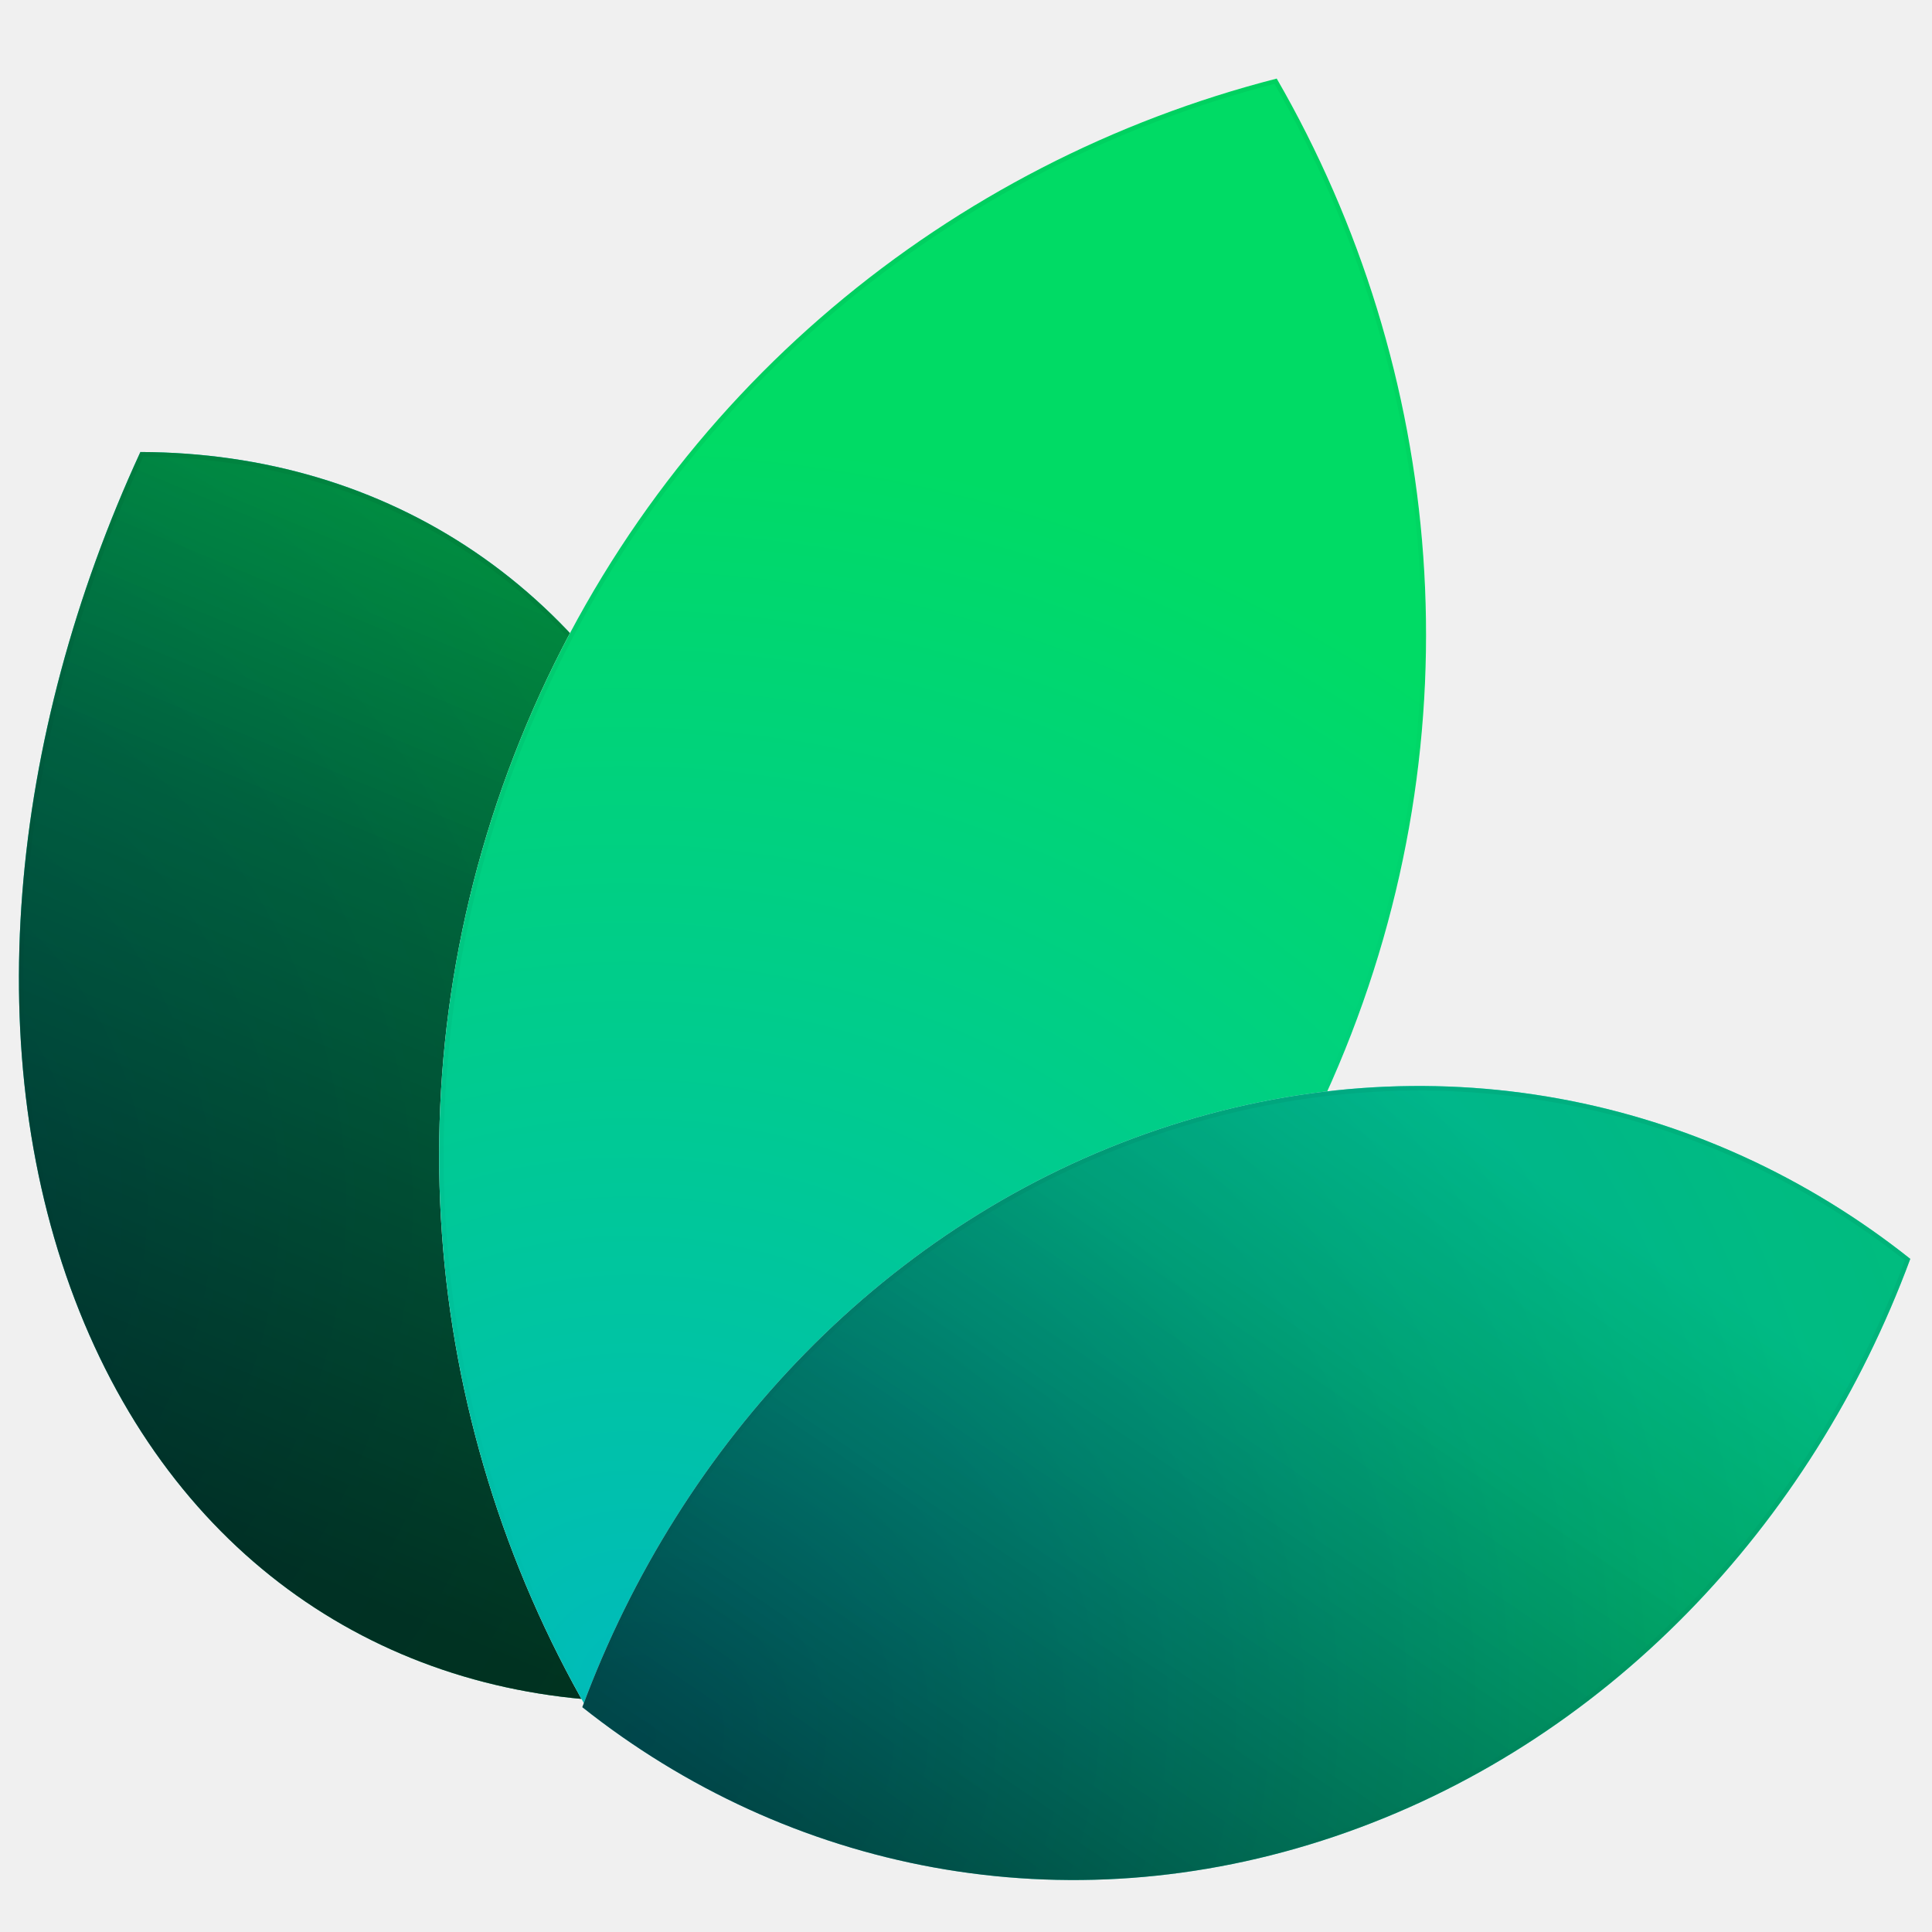
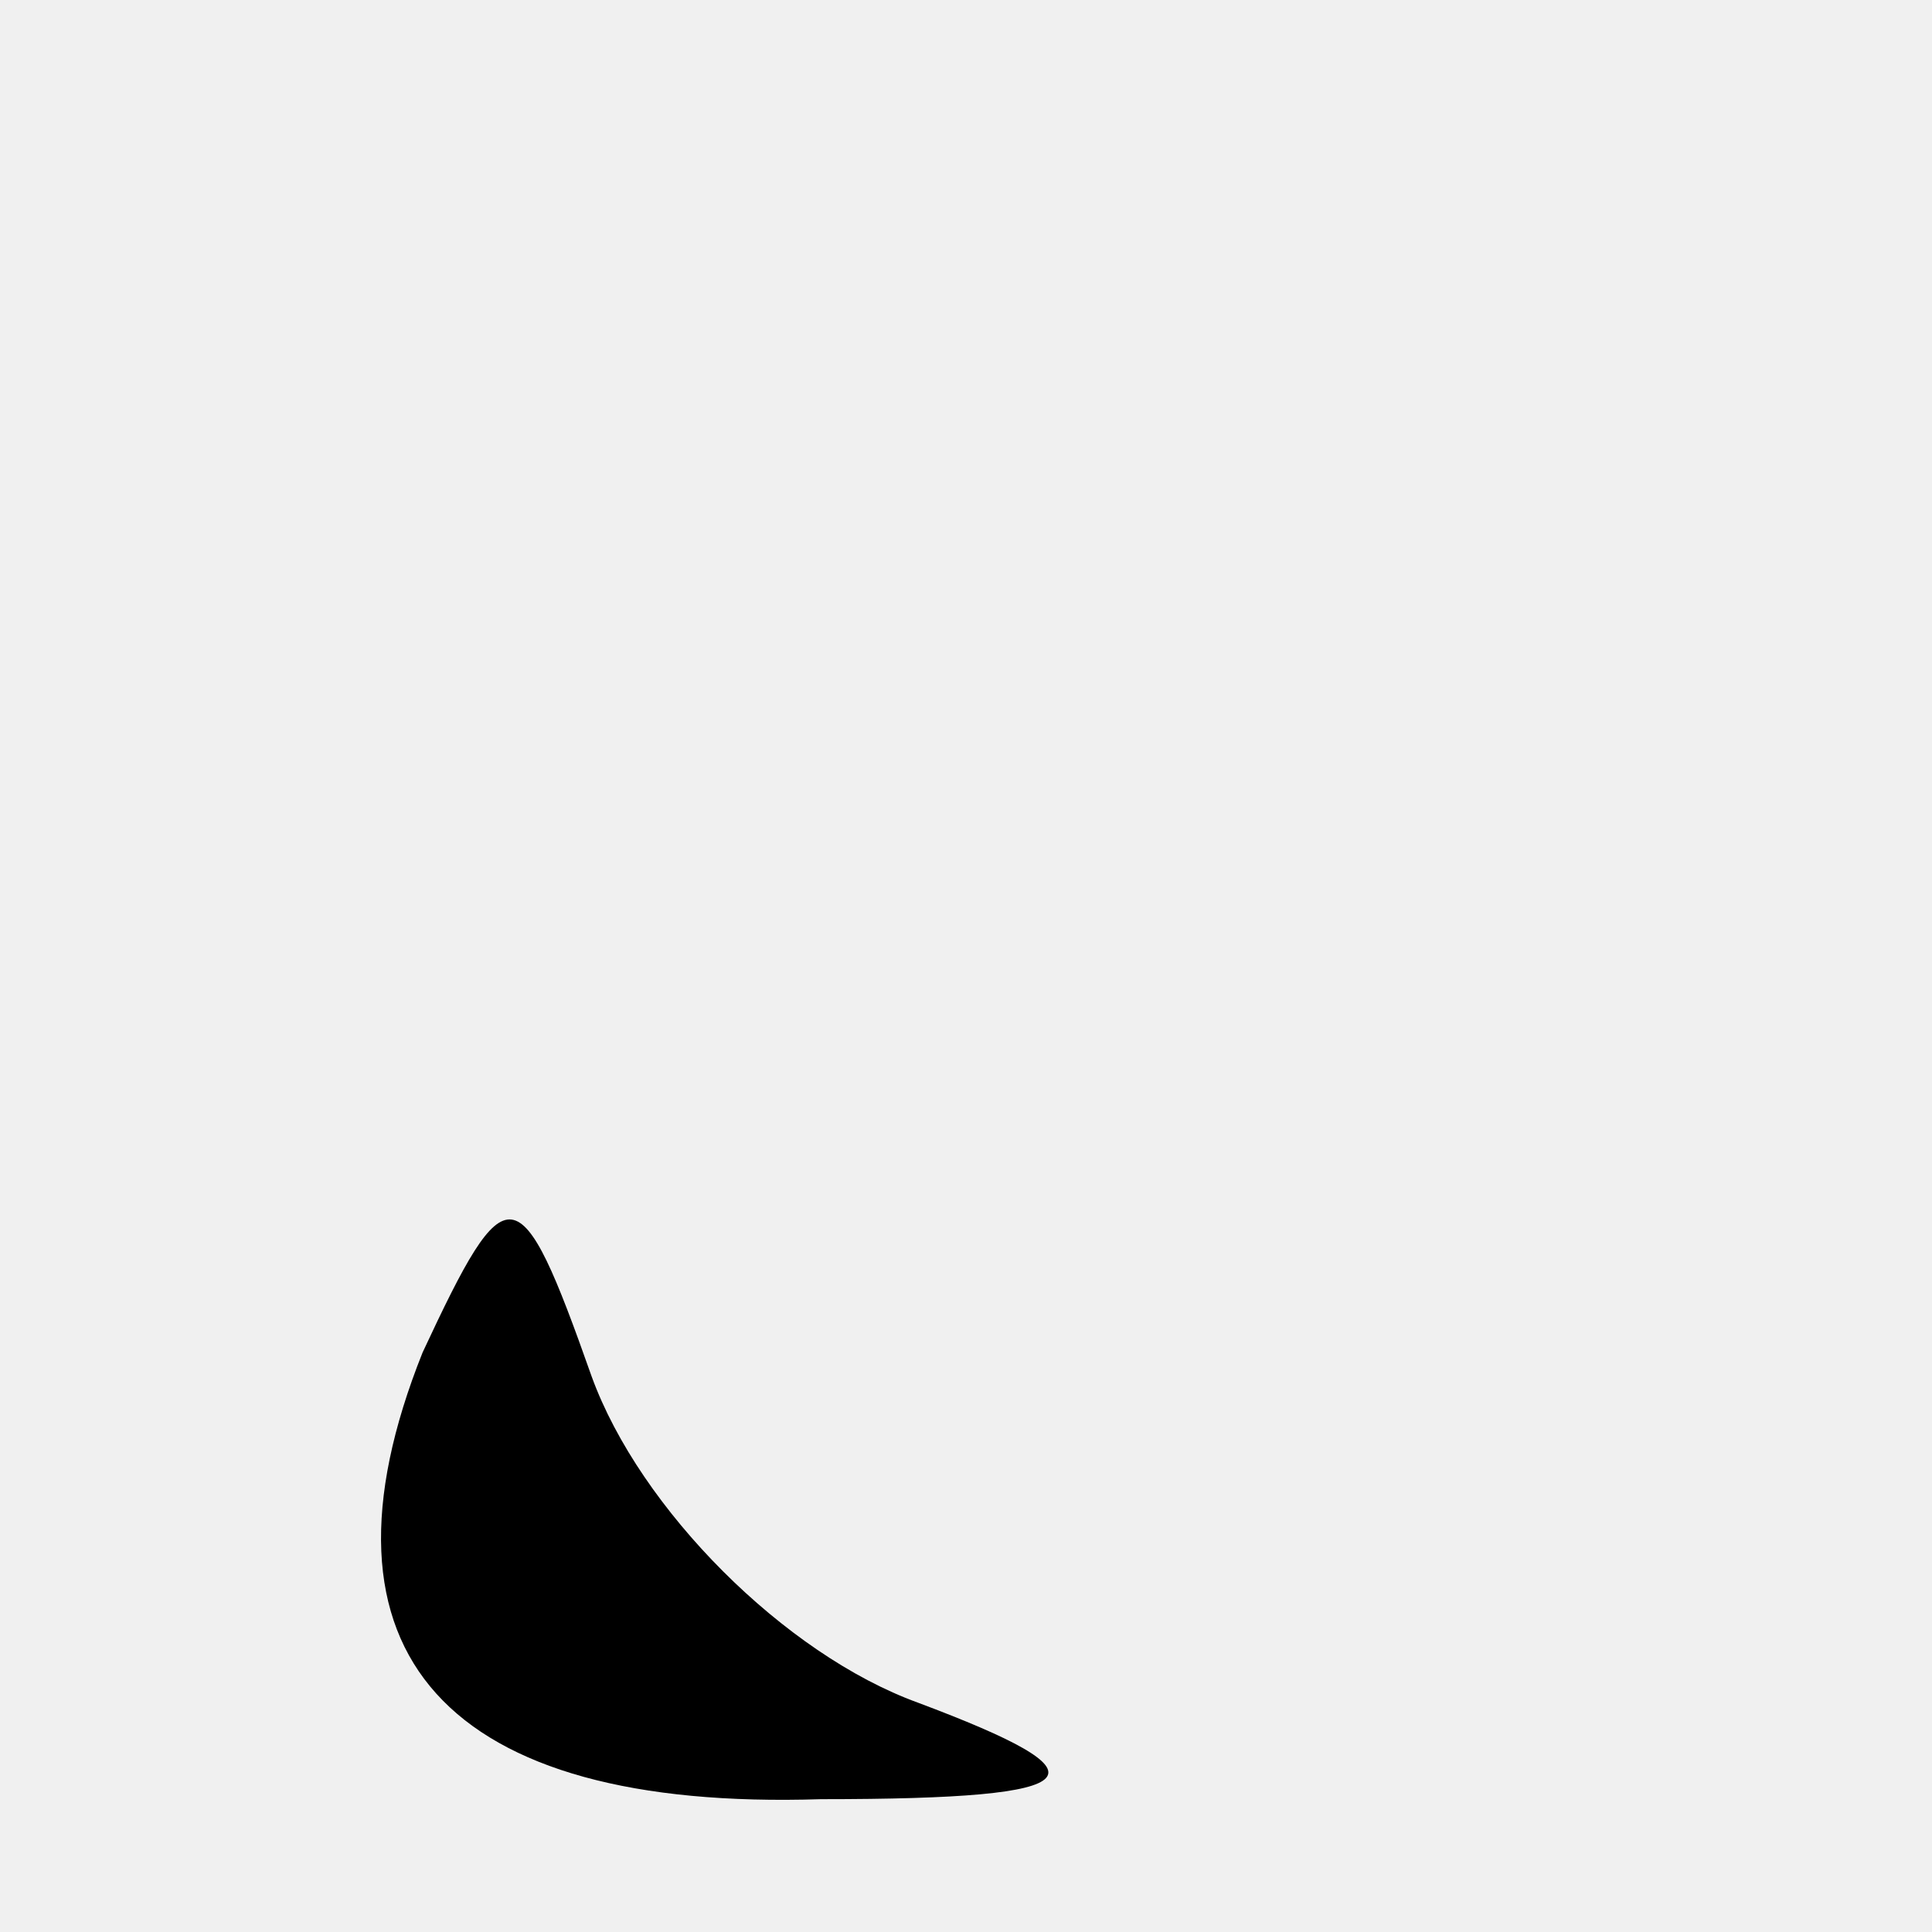
- <svg xmlns="http://www.w3.org/2000/svg" width="24" height="24" viewBox="0 0 24 24" fill="none">
-   <path d="M7.953 21.139C4.896 21.13 2.255 19.458 0.987 16.29C-0.28 13.121 0.109 9.163 1.744 5.615C4.801 5.624 7.442 7.296 8.71 10.465C9.977 13.633 9.588 17.591 7.953 21.139Z" fill="white" />
-   <path d="M7.953 21.139C4.896 21.13 2.255 19.458 0.987 16.29C-0.28 13.121 0.109 9.163 1.744 5.615C4.801 5.624 7.442 7.296 8.71 10.465C9.977 13.633 9.588 17.591 7.953 21.139Z" fill="url(#paint0_radial_101_2703)" />
-   <path d="M7.953 21.139C4.896 21.13 2.255 19.458 0.987 16.29C-0.28 13.121 0.109 9.163 1.744 5.615C4.801 5.624 7.442 7.296 8.71 10.465C9.977 13.633 9.588 17.591 7.953 21.139Z" fill="black" fill-opacity="0.5" style="mix-blend-mode:hard-light" />
-   <path d="M7.953 21.139C4.896 21.13 2.255 19.458 0.987 16.29C-0.28 13.121 0.109 9.163 1.744 5.615C4.801 5.624 7.442 7.296 8.71 10.465C9.977 13.633 9.588 17.591 7.953 21.139Z" fill="url(#paint1_linear_101_2703)" fill-opacity="0.5" style="mix-blend-mode:hard-light" />
-   <path d="M8.684 10.476C9.945 13.63 9.561 17.572 7.935 21.111C4.897 21.096 2.274 19.431 1.013 16.279C-0.248 13.124 0.136 9.182 1.762 5.643C4.8 5.659 7.423 7.324 8.684 10.476Z" stroke="url(#paint2_linear_101_2703)" stroke-opacity="0.05" stroke-width="0.056" />
-   <path d="M7.31 21.257C11.354 20.221 14.884 17.375 16.628 13.236C18.373 9.097 17.945 4.587 15.86 0.976C11.816 2.012 8.287 4.858 6.542 8.998C4.797 13.137 5.225 17.646 7.31 21.257Z" fill="white" />
-   <path d="M7.31 21.257C11.354 20.221 14.884 17.375 16.628 13.236C18.373 9.097 17.945 4.587 15.86 0.976C11.816 2.012 8.287 4.858 6.542 8.998C4.797 13.137 5.225 17.646 7.31 21.257Z" fill="url(#paint3_radial_101_2703)" />
-   <path d="M16.603 13.225C14.864 17.349 11.351 20.187 7.324 21.225C5.253 17.624 4.829 13.132 6.568 9.009C8.306 4.885 11.819 2.047 15.846 1.009C17.918 4.61 18.341 9.101 16.603 13.225Z" stroke="url(#paint4_linear_101_2703)" stroke-opacity="0.05" stroke-width="0.056" />
-   <path d="M7.234 21.207C9.789 23.237 13.21 23.951 16.577 22.814C19.944 21.677 22.506 18.945 23.73 15.638C21.175 13.608 17.754 12.894 14.387 14.031C11.02 15.168 8.458 17.901 7.234 21.207Z" fill="white" />
-   <path d="M7.234 21.207C9.789 23.237 13.21 23.951 16.577 22.814C19.944 21.677 22.506 18.945 23.73 15.638C21.175 13.608 17.754 12.894 14.387 14.031C11.02 15.168 8.458 17.901 7.234 21.207Z" fill="url(#paint5_radial_101_2703)" />
-   <path d="M7.234 21.207C9.789 23.237 13.21 23.951 16.577 22.814C19.944 21.677 22.506 18.945 23.73 15.638C21.175 13.608 17.754 12.894 14.387 14.031C11.02 15.168 8.458 17.901 7.234 21.207Z" fill="black" fill-opacity="0.2" style="mix-blend-mode:hard-light" />
-   <path d="M7.234 21.207C9.789 23.237 13.21 23.951 16.577 22.814C19.944 21.677 22.506 18.945 23.73 15.638C21.175 13.608 17.754 12.894 14.387 14.031C11.02 15.168 8.458 17.901 7.234 21.207Z" fill="url(#paint6_linear_101_2703)" fill-opacity="0.5" style="mix-blend-mode:hard-light" />
-   <path d="M16.568 22.787C13.218 23.918 9.814 23.212 7.267 21.198C8.492 17.907 11.044 15.189 14.396 14.058C17.747 12.927 21.15 13.633 23.697 15.648C22.472 18.938 19.92 21.656 16.568 22.787Z" stroke="url(#paint7_linear_101_2703)" stroke-opacity="0.05" stroke-width="0.056" />
-   <defs>
-     <radialGradient id="paint0_radial_101_2703" cx="0" cy="0" r="1" gradientUnits="userSpaceOnUse" gradientTransform="translate(-3.00503 15.023) rotate(-10.029) scale(17.9572 17.784)">
-       <stop stop-color="#00B0BB" />
-       <stop offset="1" stop-color="#00DB65" />
-     </radialGradient>
-     <linearGradient id="paint1_linear_101_2703" x1="7.39" y1="4.813" x2="1.63" y2="18.689" gradientUnits="userSpaceOnUse">
-       <stop stop-color="#18E299" />
-       <stop offset="1" />
-     </linearGradient>
-     <linearGradient id="paint2_linear_101_2703" x1="7.948" y1="8.016" x2="1.761" y2="18.746" gradientUnits="userSpaceOnUse">
-       <stop />
-       <stop offset="1" stop-opacity="0" />
-     </linearGradient>
-     <radialGradient id="paint3_radial_101_2703" cx="0" cy="0" r="1" gradientUnits="userSpaceOnUse" gradientTransform="translate(8.11404 20.8822) rotate(-75.7542) scale(21.6246 23.7772)">
-       <stop stop-color="#00BBBB" />
-       <stop offset="0.713" stop-color="#00DB65" />
-     </radialGradient>
-     <linearGradient id="paint4_linear_101_2703" x1="7.602" y1="5.871" x2="15.556" y2="16.372" gradientUnits="userSpaceOnUse">
-       <stop />
-       <stop offset="1" stop-opacity="0" />
-     </linearGradient>
-     <radialGradient id="paint5_radial_101_2703" cx="0" cy="0" r="1" gradientUnits="userSpaceOnUse" gradientTransform="translate(7.84537 21.5181) rotate(-20.3525) scale(18.5603 17.32)">
-       <stop stop-color="#00B0BB" />
-       <stop offset="1" stop-color="#00DB65" />
-     </radialGradient>
-     <linearGradient id="paint6_linear_101_2703" x1="16.808" y1="13.007" x2="10.041" y2="22.994" gradientUnits="userSpaceOnUse">
-       <stop stop-color="#00B1BC" />
-       <stop offset="1" />
-     </linearGradient>
-     <linearGradient id="paint7_linear_101_2703" x1="16.808" y1="13.007" x2="14.169" y2="23.841" gradientUnits="userSpaceOnUse">
-       <stop />
-       <stop offset="1" stop-opacity="0" />
-     </linearGradient>
-   </defs>
+ <svg xmlns="http://www.w3.org/2000/svg" version="1.0" width="16pt" height="16pt" viewBox="0 0 16 16" preserveAspectRatio="xMidYMid meet">
+   <g transform="translate(0,16) scale(0.1,-0.1)" fill="#000000" stroke="none">
+     <path d="M35 48 c-10 -25 2 -38 33 -37 23 0 24 2 8 8 -11 4 -23 16 -27 27 -6 17 -7 17 -14 2z" />
+   </g>
</svg>
